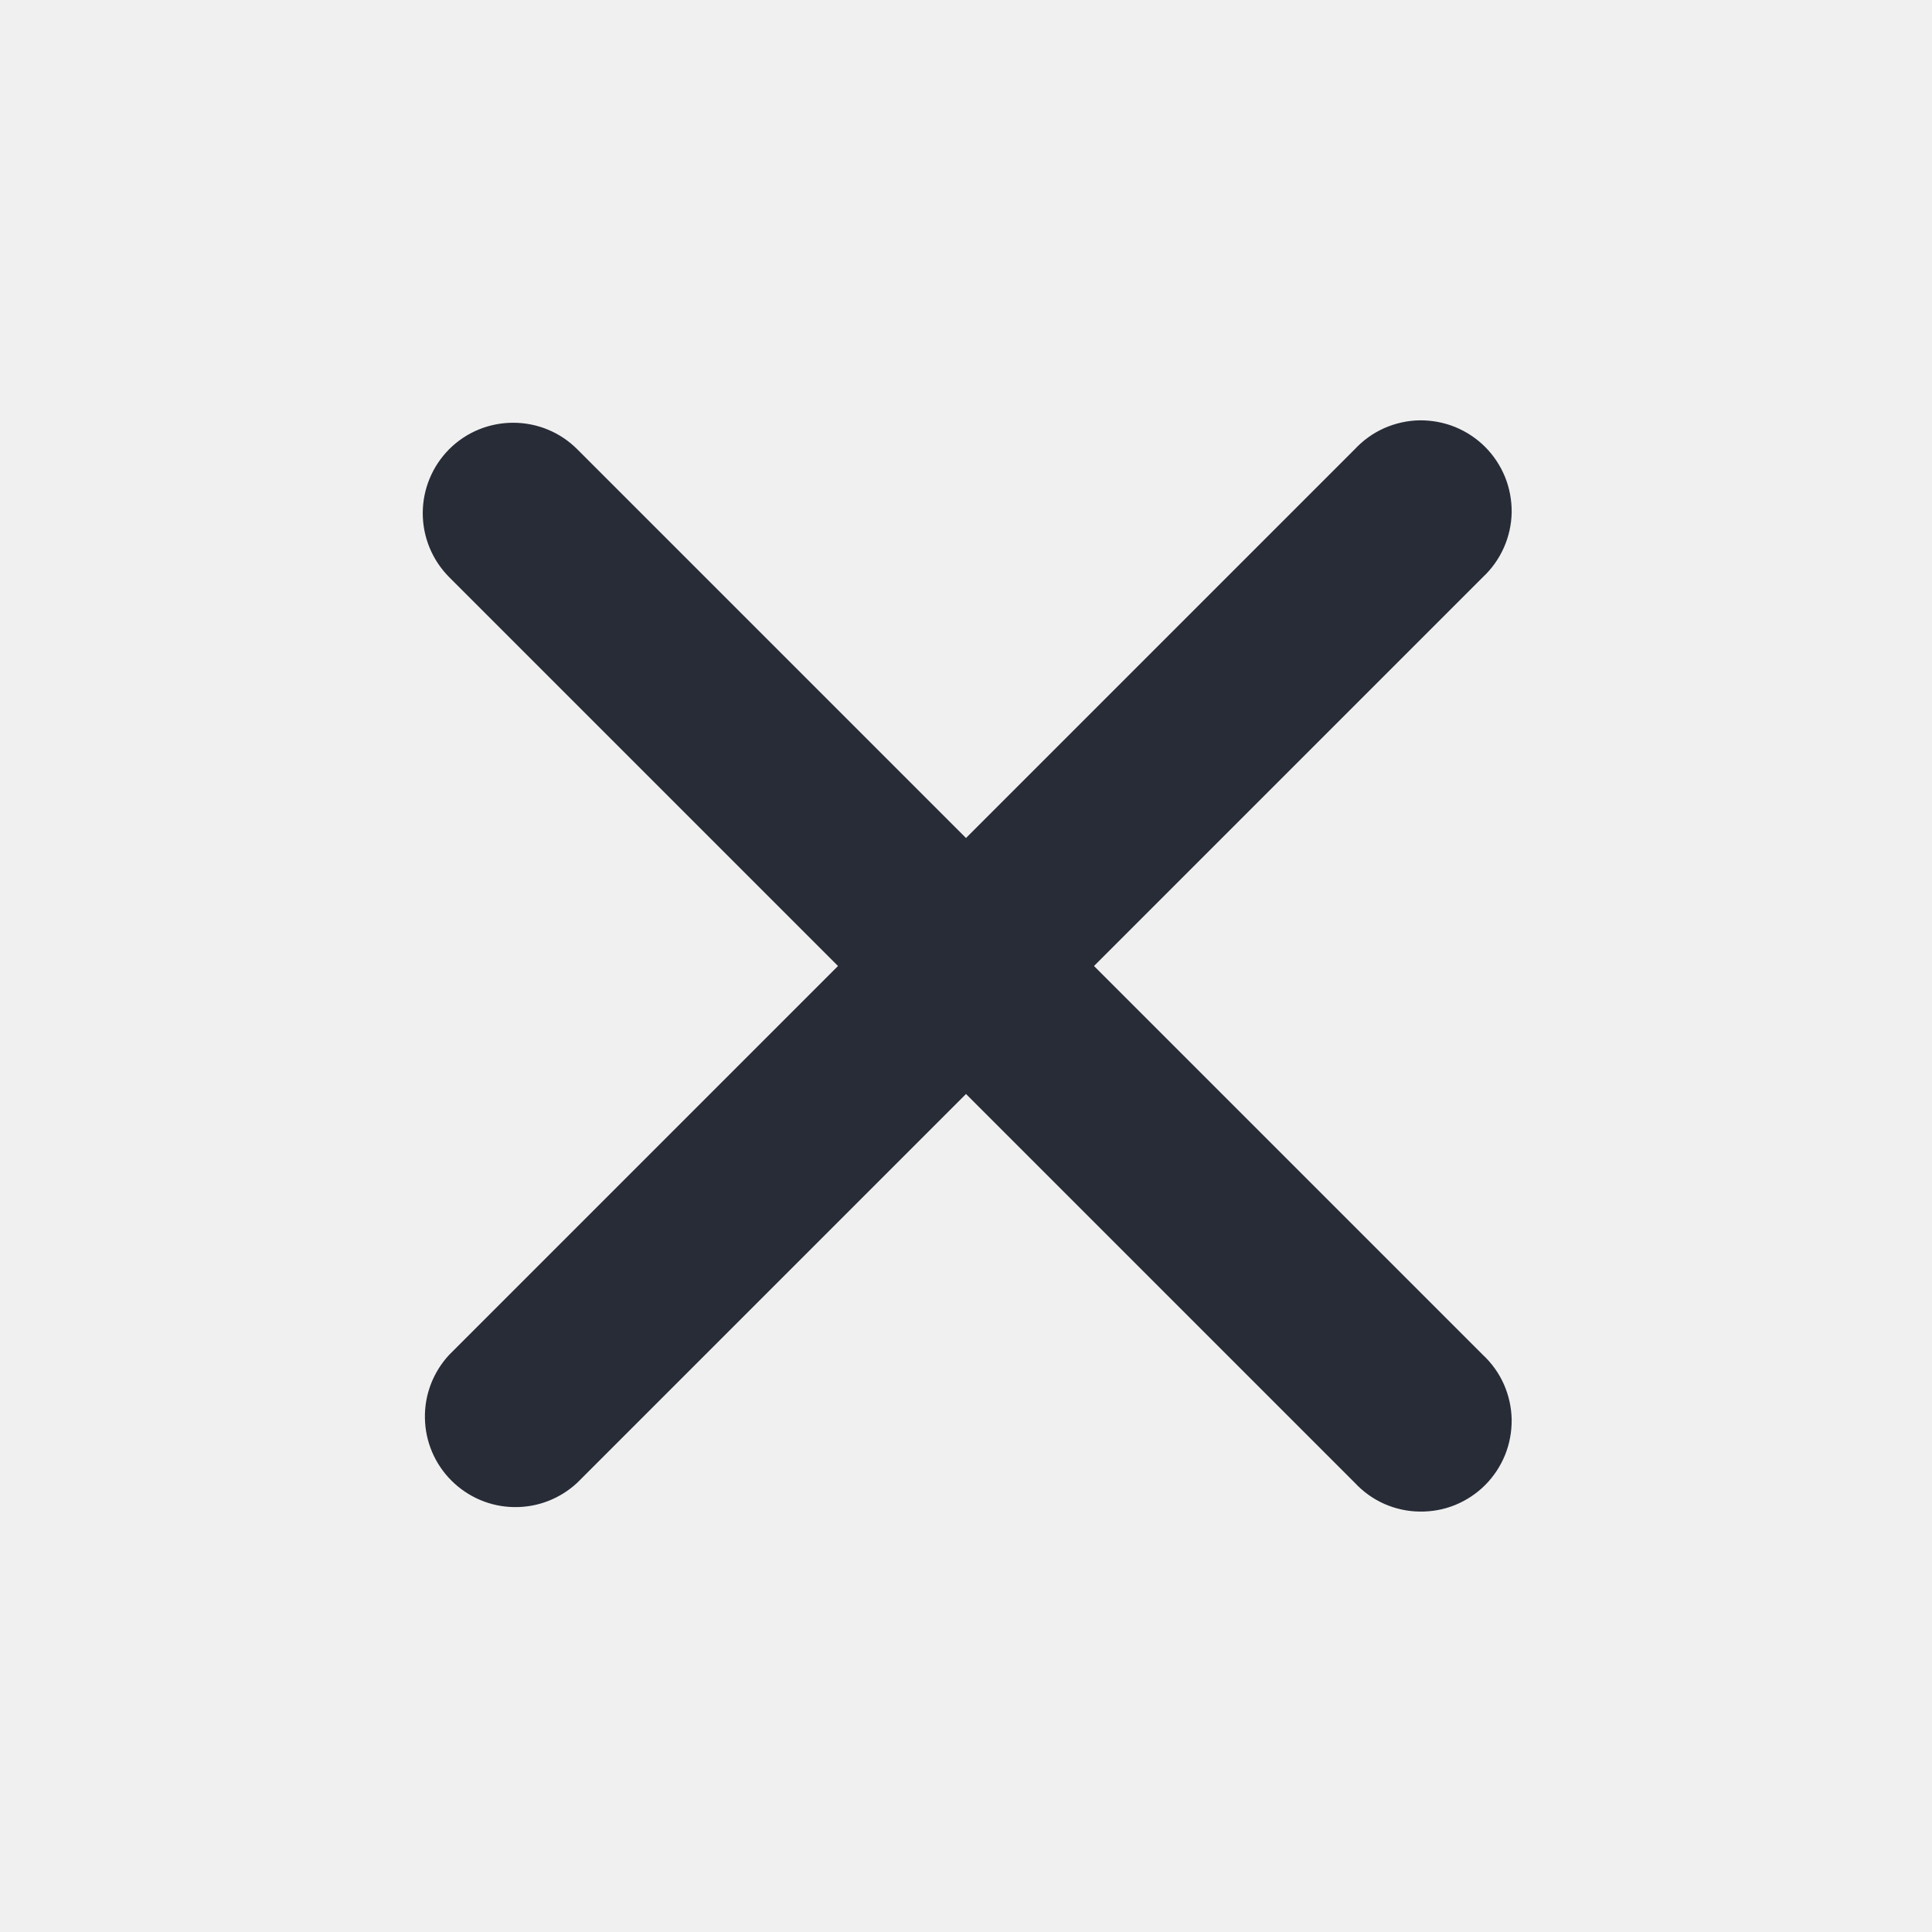
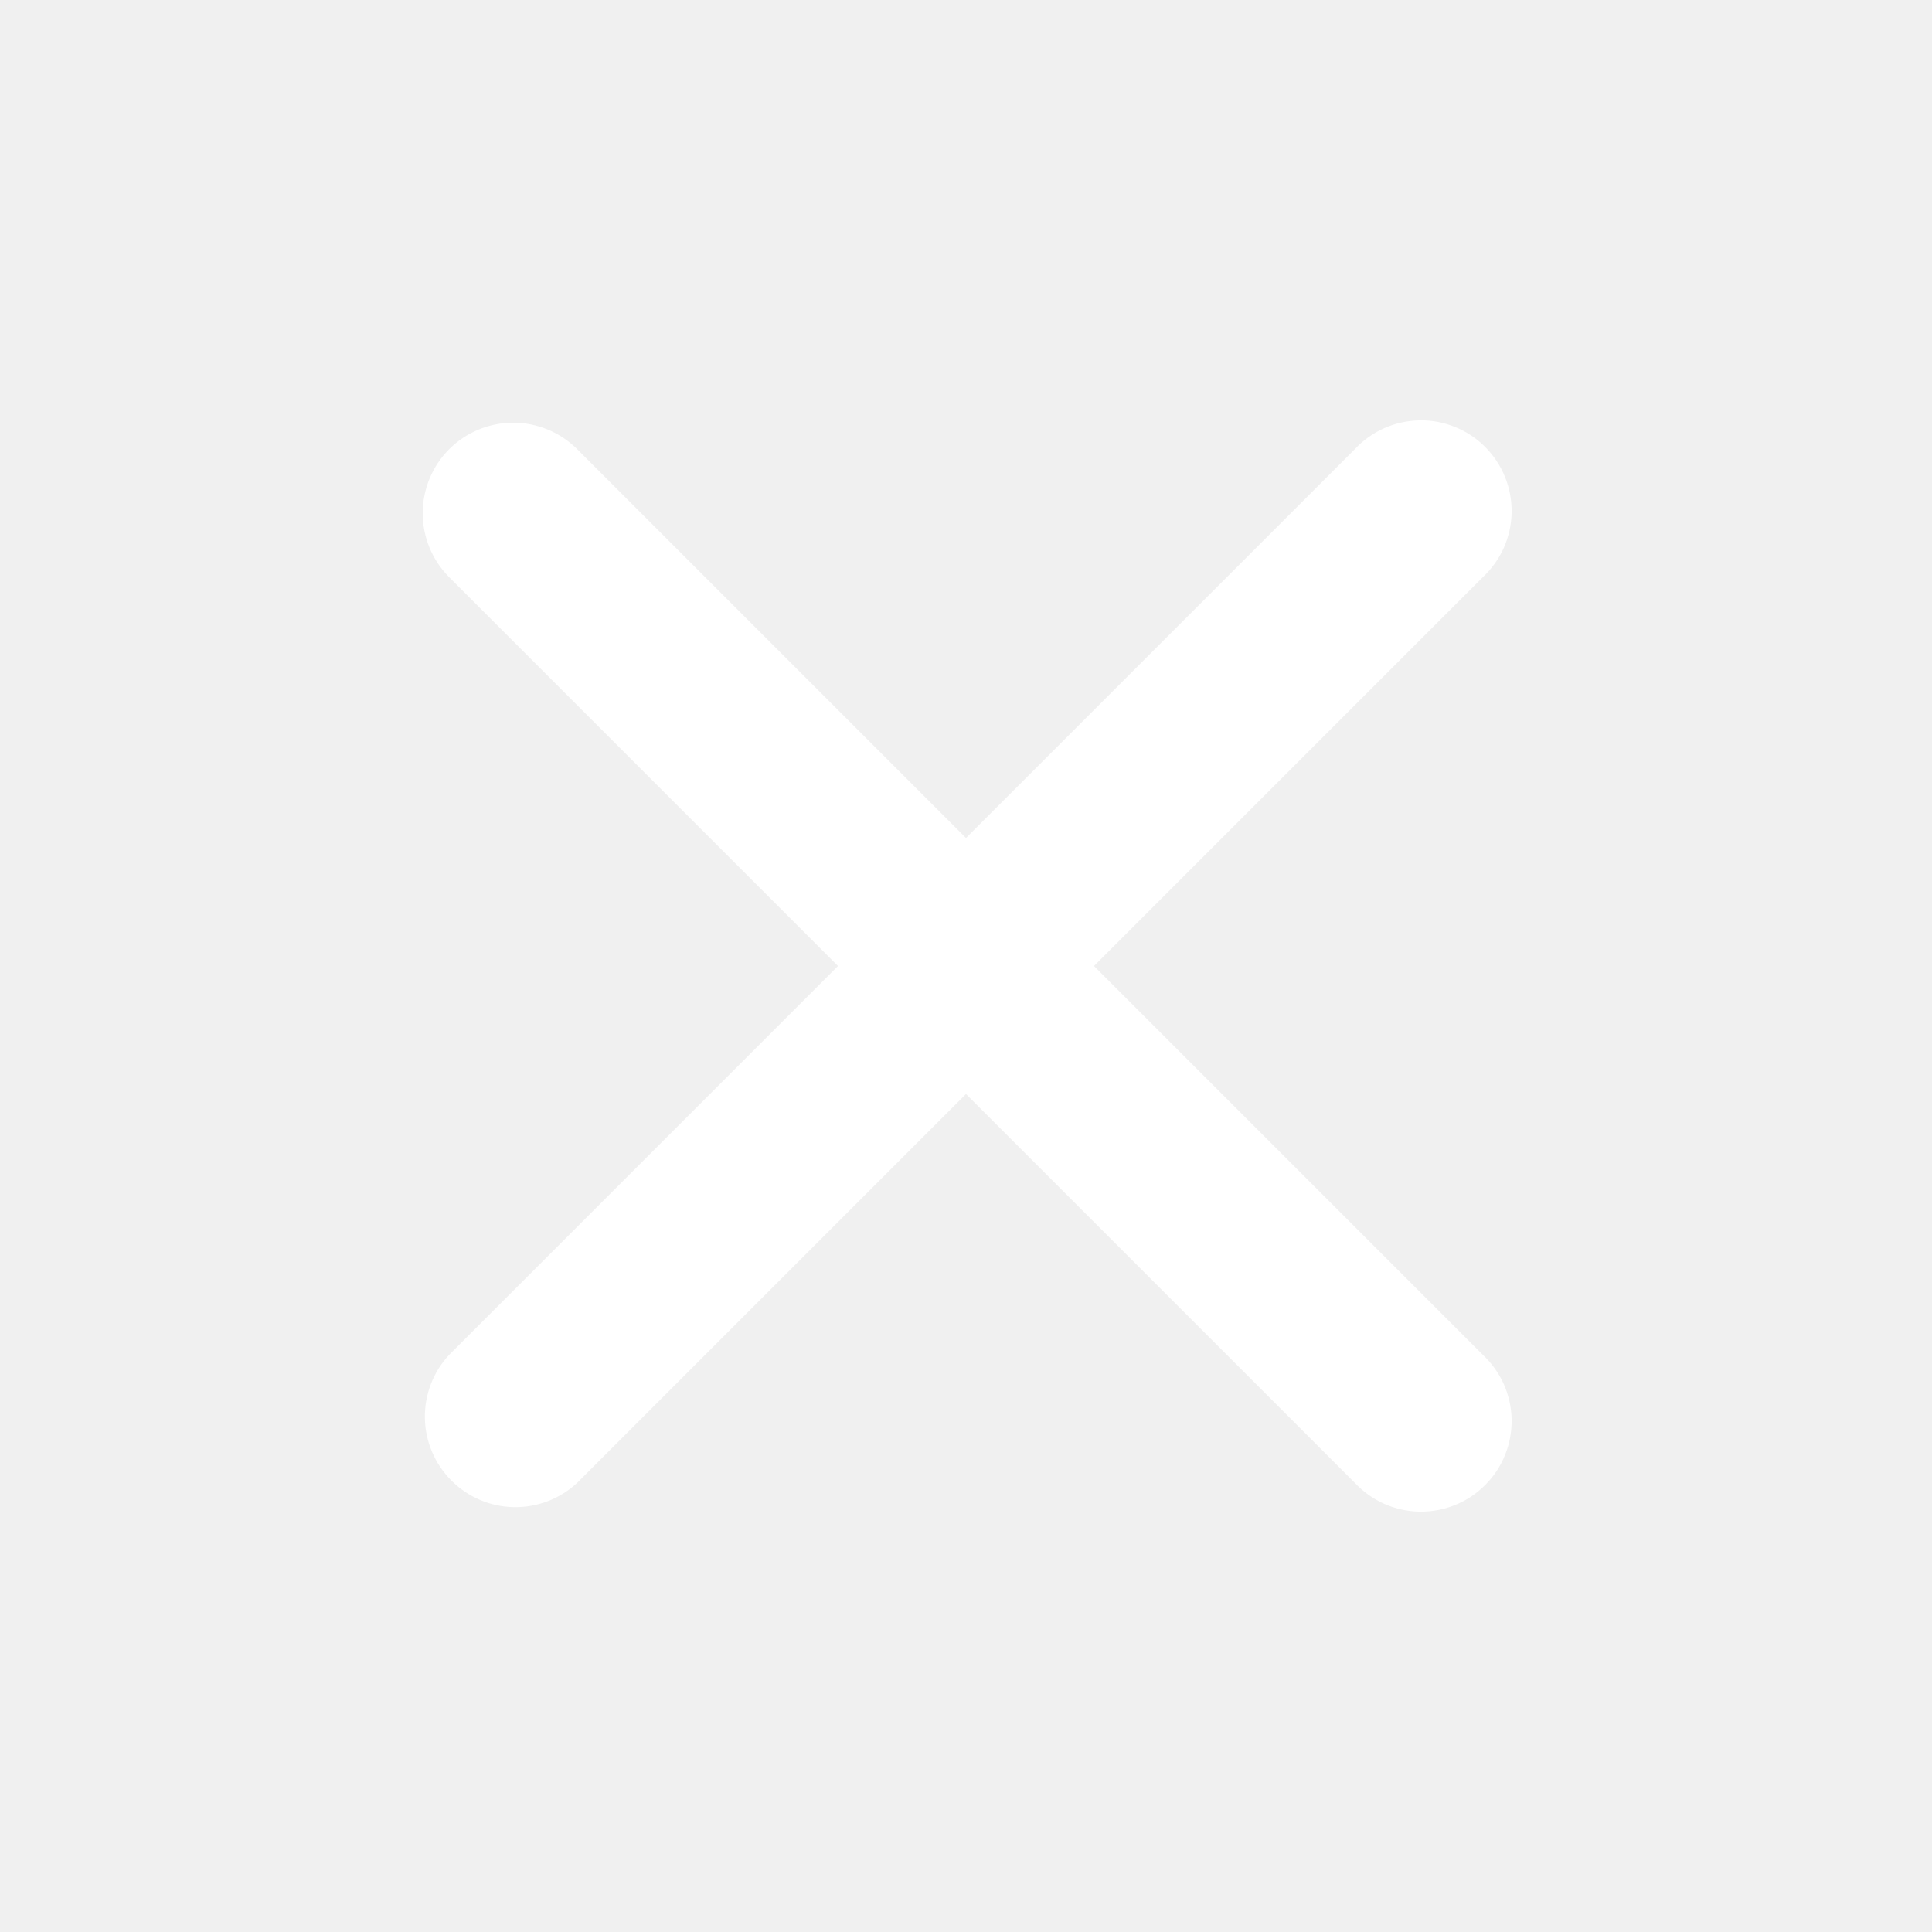
- <svg xmlns="http://www.w3.org/2000/svg" width="16" height="16" viewBox="0 0 16 16" fill="none">
-   <path fill-rule="evenodd" clip-rule="evenodd" d="M3.72 3.72C3.861 3.579 4.051 3.501 4.25 3.501C4.449 3.501 4.639 3.579 4.78 3.72L8 6.94L11.22 3.72C11.289 3.646 11.371 3.587 11.463 3.546C11.556 3.505 11.655 3.483 11.755 3.481C11.856 3.48 11.956 3.498 12.05 3.536C12.143 3.574 12.228 3.63 12.299 3.701C12.37 3.772 12.426 3.857 12.464 3.95C12.502 4.044 12.52 4.144 12.519 4.244C12.517 4.345 12.495 4.444 12.454 4.536C12.413 4.628 12.354 4.711 12.28 4.78L9.06 8L12.28 11.22C12.354 11.289 12.413 11.371 12.454 11.463C12.495 11.555 12.517 11.655 12.519 11.755C12.52 11.856 12.502 11.956 12.464 12.05C12.426 12.143 12.37 12.228 12.299 12.299C12.228 12.37 12.143 12.426 12.05 12.464C11.956 12.502 11.856 12.52 11.755 12.518C11.655 12.517 11.556 12.495 11.463 12.454C11.371 12.413 11.289 12.354 11.22 12.28L8 9.06L4.78 12.28C4.638 12.412 4.45 12.485 4.255 12.481C4.061 12.478 3.876 12.399 3.738 12.261C3.601 12.124 3.522 11.939 3.519 11.744C3.515 11.55 3.588 11.362 3.72 11.22L6.94 8L3.72 4.78C3.58 4.639 3.501 4.449 3.501 4.25C3.501 4.051 3.58 3.861 3.72 3.72Z" fill="#282C37" />
+ <svg xmlns="http://www.w3.org/2000/svg" width="24" height="24" viewBox="0 0 24 24" fill="none">
+   <path fill-rule="evenodd" clip-rule="evenodd" d="M5.58 5.58C5.791 5.369 6.077 5.251 6.375 5.251C6.673 5.251 6.959 5.369 7.17 5.58L12 10.41L16.83 5.58C16.933 5.469 17.057 5.381 17.195 5.319C17.333 5.258 17.482 5.225 17.633 5.222C17.784 5.219 17.934 5.247 18.074 5.304C18.215 5.36 18.342 5.445 18.448 5.551C18.555 5.658 18.64 5.786 18.696 5.926C18.753 6.066 18.78 6.216 18.778 6.367C18.775 6.518 18.742 6.667 18.681 6.805C18.619 6.943 18.53 7.067 18.42 7.17L13.59 12L18.42 16.83C18.53 16.933 18.619 17.057 18.681 17.195C18.742 17.333 18.775 17.482 18.778 17.633C18.78 17.784 18.753 17.934 18.696 18.074C18.64 18.215 18.555 18.342 18.448 18.448C18.342 18.555 18.215 18.64 18.074 18.696C17.934 18.753 17.784 18.78 17.633 18.778C17.482 18.775 17.333 18.742 17.195 18.681C17.057 18.619 16.933 18.53 16.83 18.42L12 13.59L7.17 18.42C6.957 18.619 6.675 18.727 6.383 18.722C6.092 18.717 5.814 18.599 5.608 18.392C5.401 18.186 5.283 17.908 5.278 17.617C5.273 17.325 5.381 17.043 5.58 16.83L10.41 12L5.58 7.17C5.369 6.959 5.251 6.673 5.251 6.375C5.251 6.077 5.369 5.791 5.58 5.58Z" fill="white" />
</svg>
